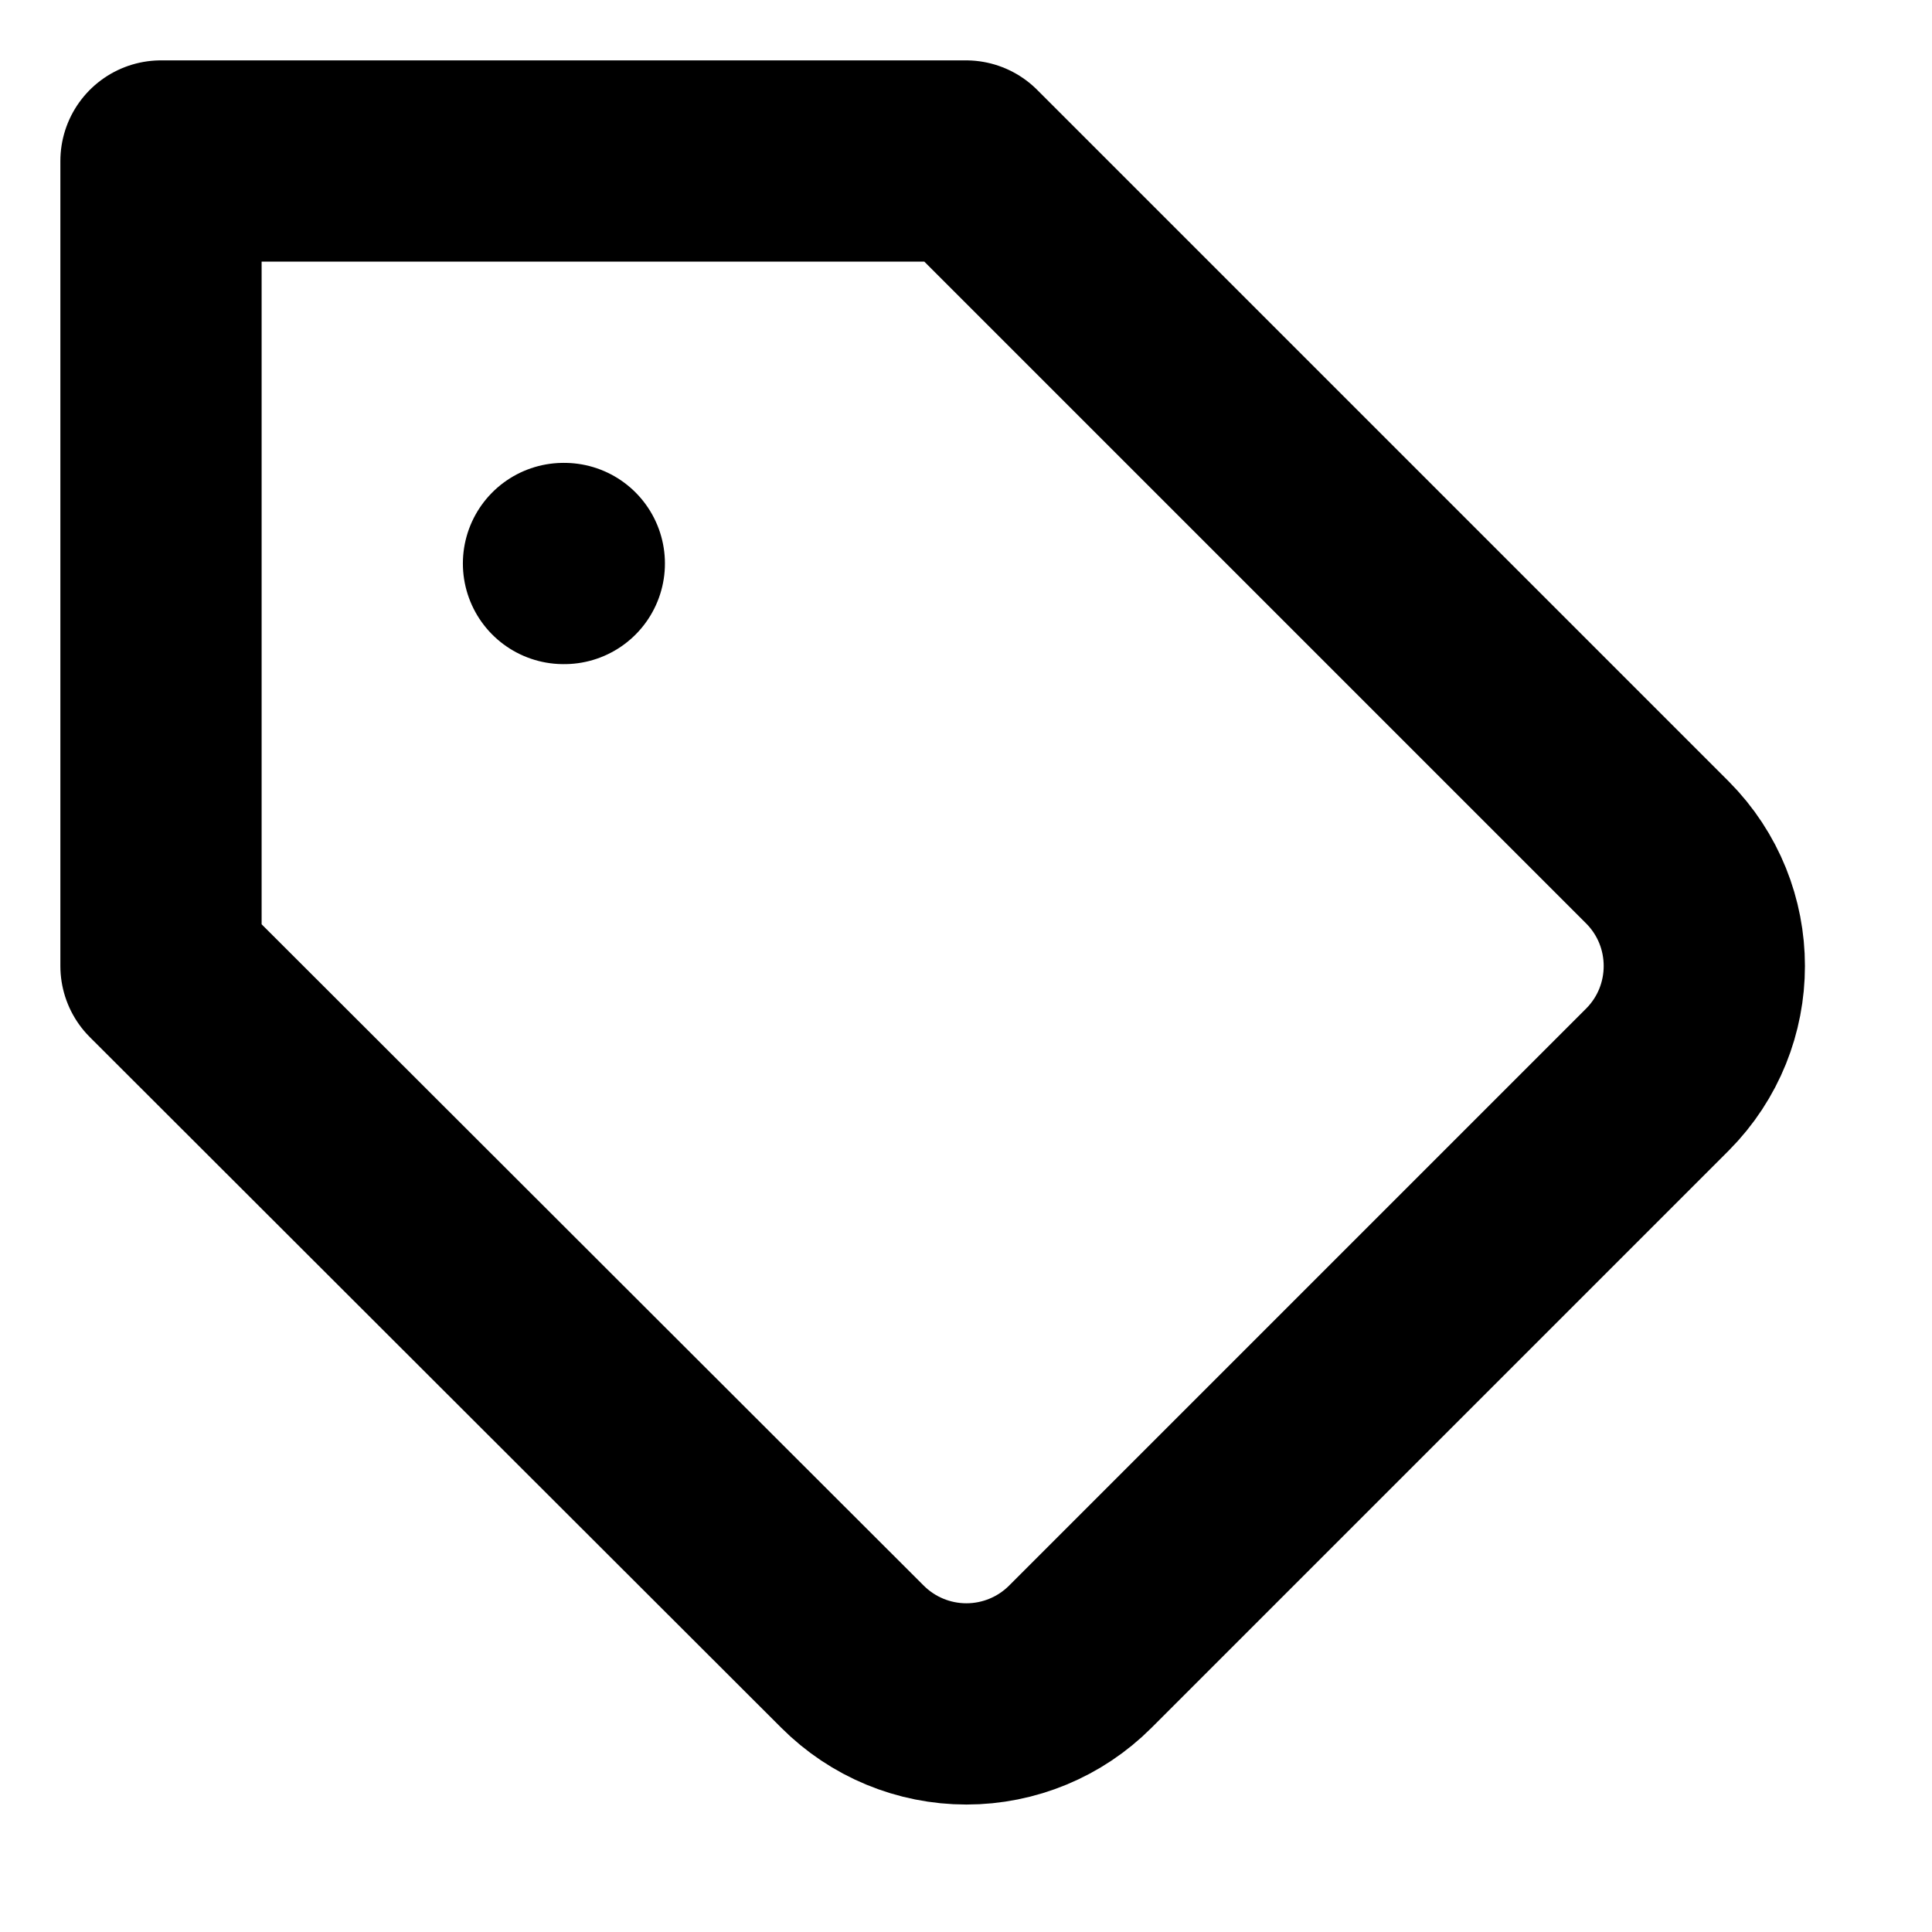
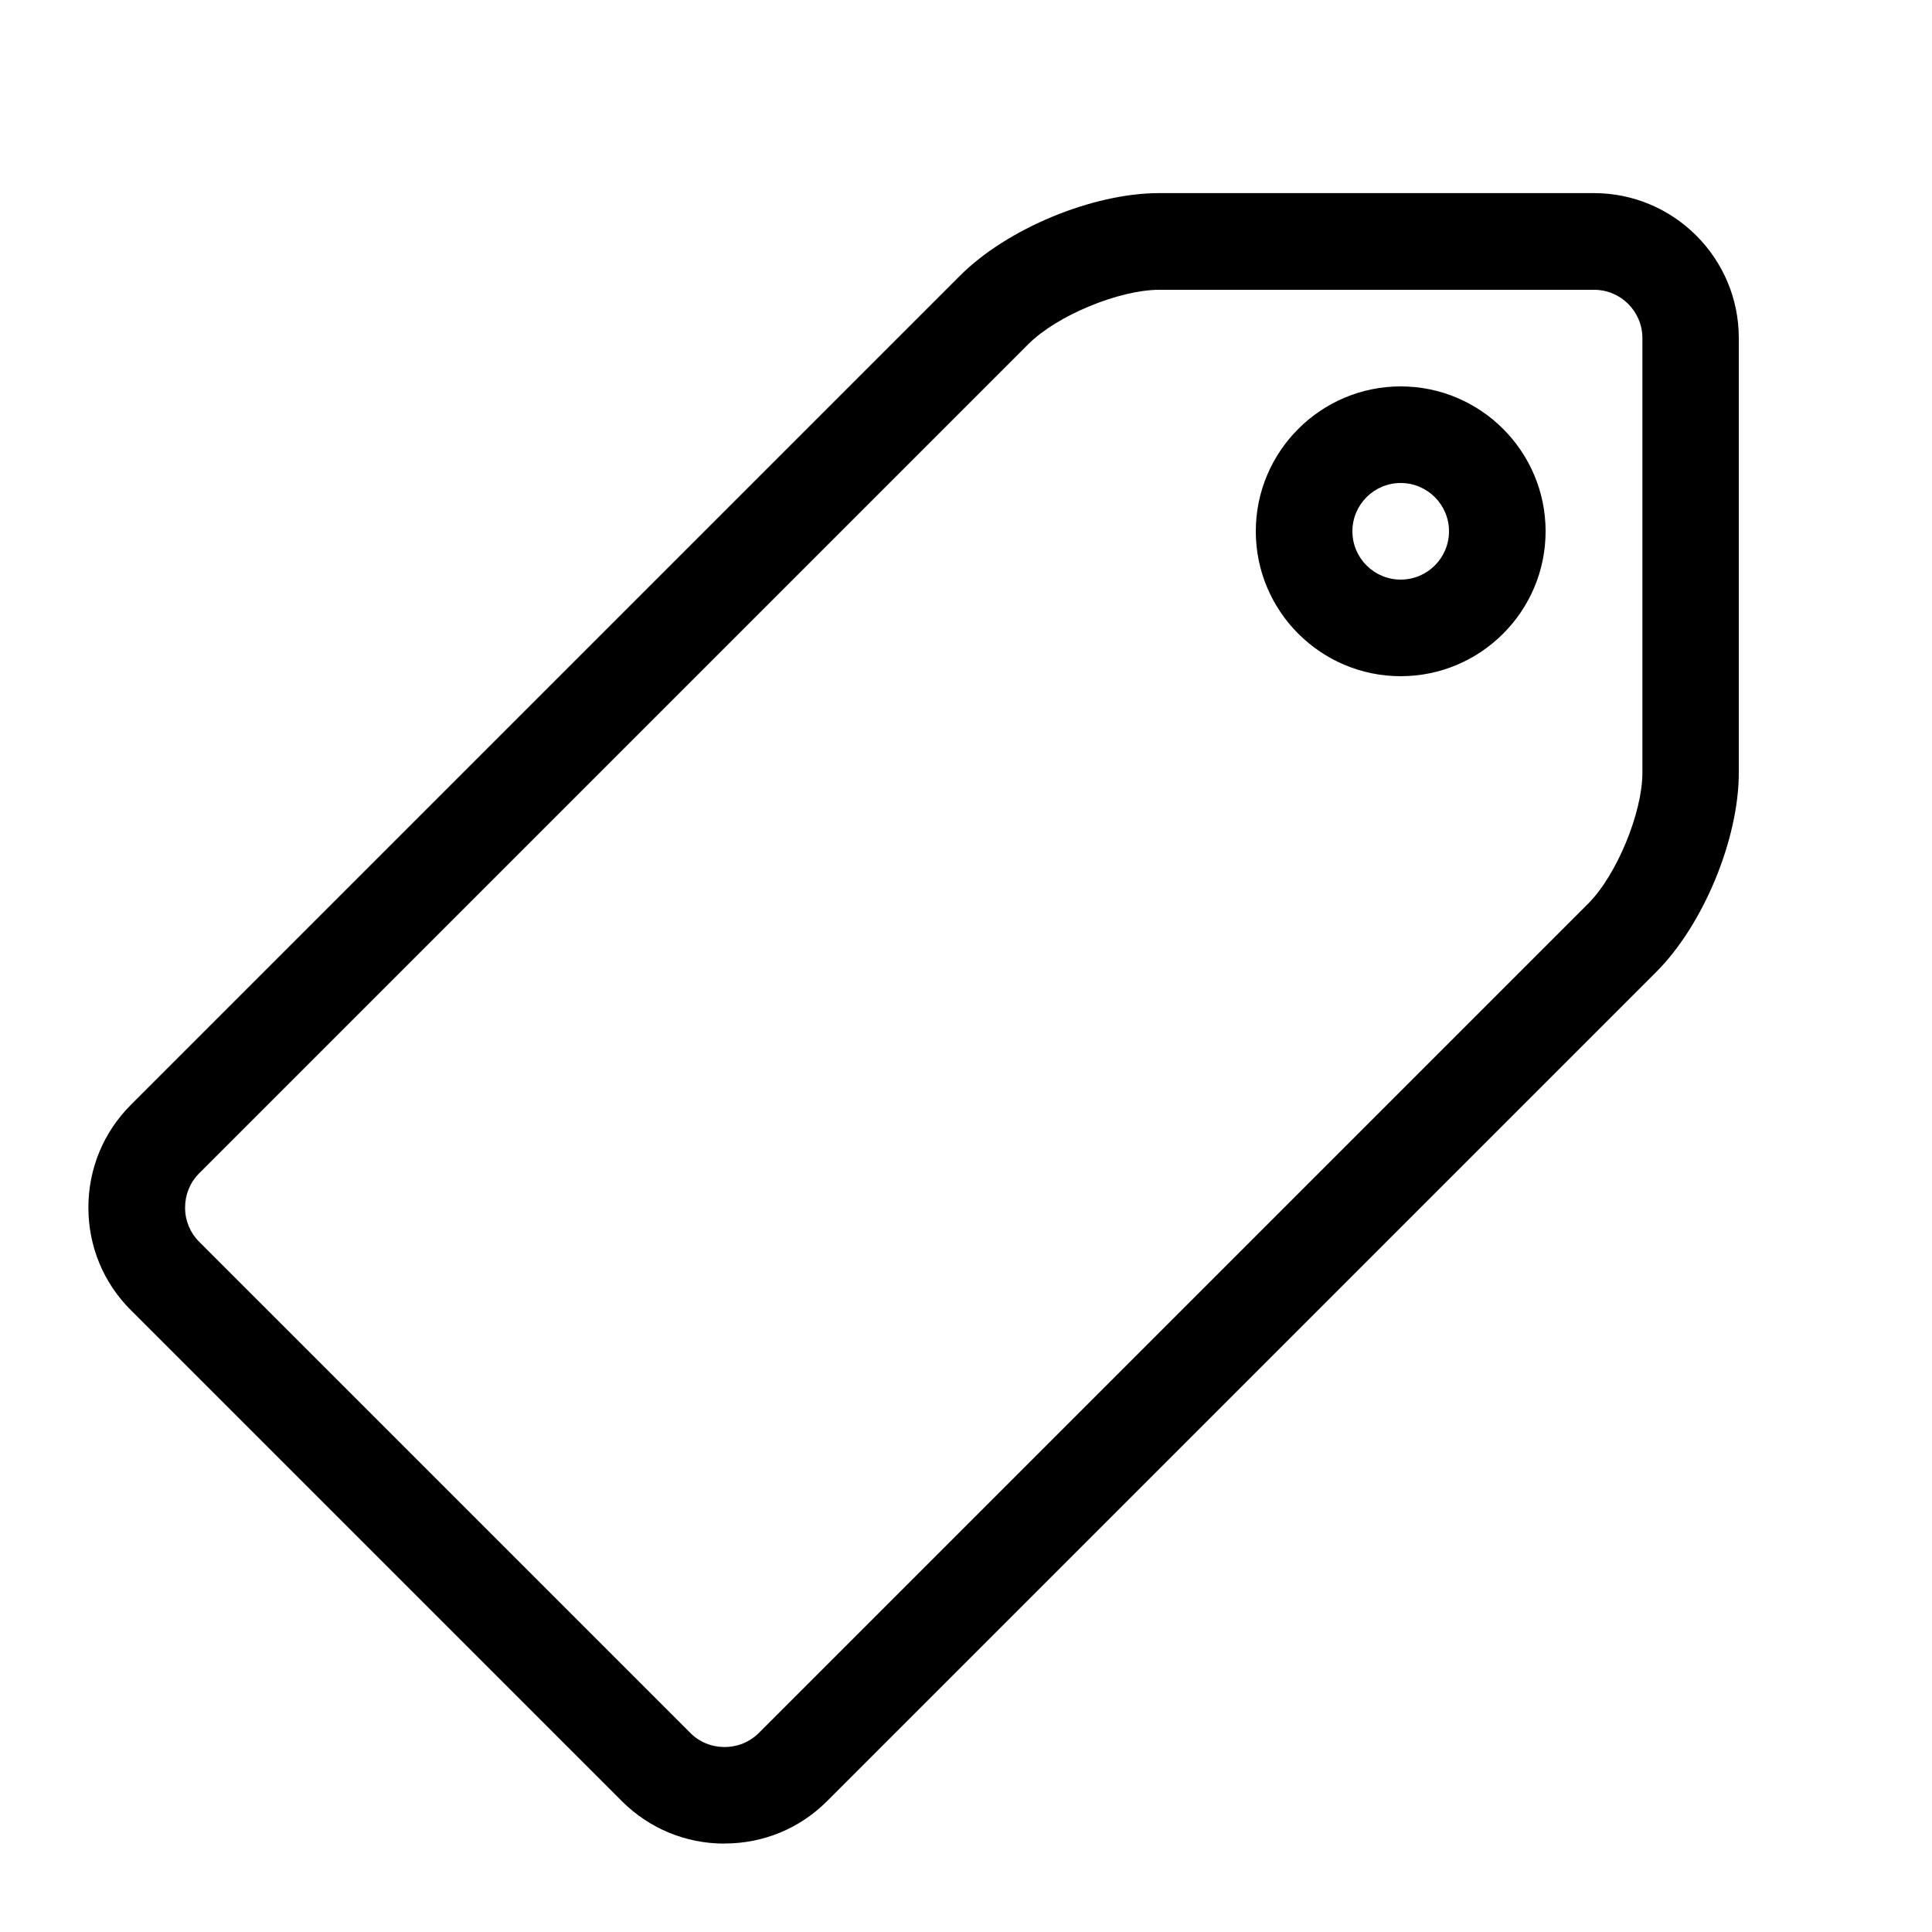
- <svg xmlns="http://www.w3.org/2000/svg" width="24" height="24" viewBox="0 0 24 24" fill="none" stroke="currentColor" stroke-width="2.5" stroke-linecap="round" stroke-linejoin="round" class="feather feather-tag">
-   <path d="M20.59 13.41l-7.17 7.17a2 2 0 0 1-2.83 0L2 12V2h10l8.59 8.59a2 2 0 0 1 0 2.82z" />
-   <line x1="7" y1="7" x2="7.01" y2="7" />
+ <svg xmlns="http://www.w3.org/2000/svg" version="1.1" width="20" height="20" viewBox="0 0 20 20">
+   <path fill="#000000" d="M7.5 19.085c-0.401 0-0.778-0.156-1.061-0.438l-5.086-5.086c-0.283-0.283-0.438-0.659-0.438-1.061s0.156-0.778 0.438-1.061l8.586-8.586c0.487-0.487 1.372-0.854 2.061-0.854h4.5c0.827 0 1.5 0.673 1.5 1.5v4.5c0 0.688-0.367 1.574-0.853 2.061l-8.586 8.586c-0.283 0.283-0.659 0.438-1.061 0.438zM12 3c-0.415 0-1.060 0.267-1.353 0.561l-8.586 8.586c-0.094 0.094-0.145 0.219-0.145 0.354s0.052 0.26 0.145 0.353l5.086 5.086c0.094 0.094 0.219 0.145 0.354 0.145s0.26-0.052 0.354-0.145l8.586-8.586c0.293-0.293 0.561-0.939 0.561-1.354v-4.5c0-0.276-0.224-0.5-0.5-0.5h-4.5z" />
+   <path fill="#000000" d="M14.5 7c-0.827 0-1.5-0.673-1.5-1.5s0.673-1.5 1.5-1.5 1.5 0.673 1.5 1.5-0.673 1.5-1.5 1.5zM14.5 5c-0.276 0-0.5 0.224-0.5 0.5s0.224 0.5 0.5 0.5 0.5-0.224 0.5-0.5-0.224-0.5-0.5-0.5z" />
</svg>
